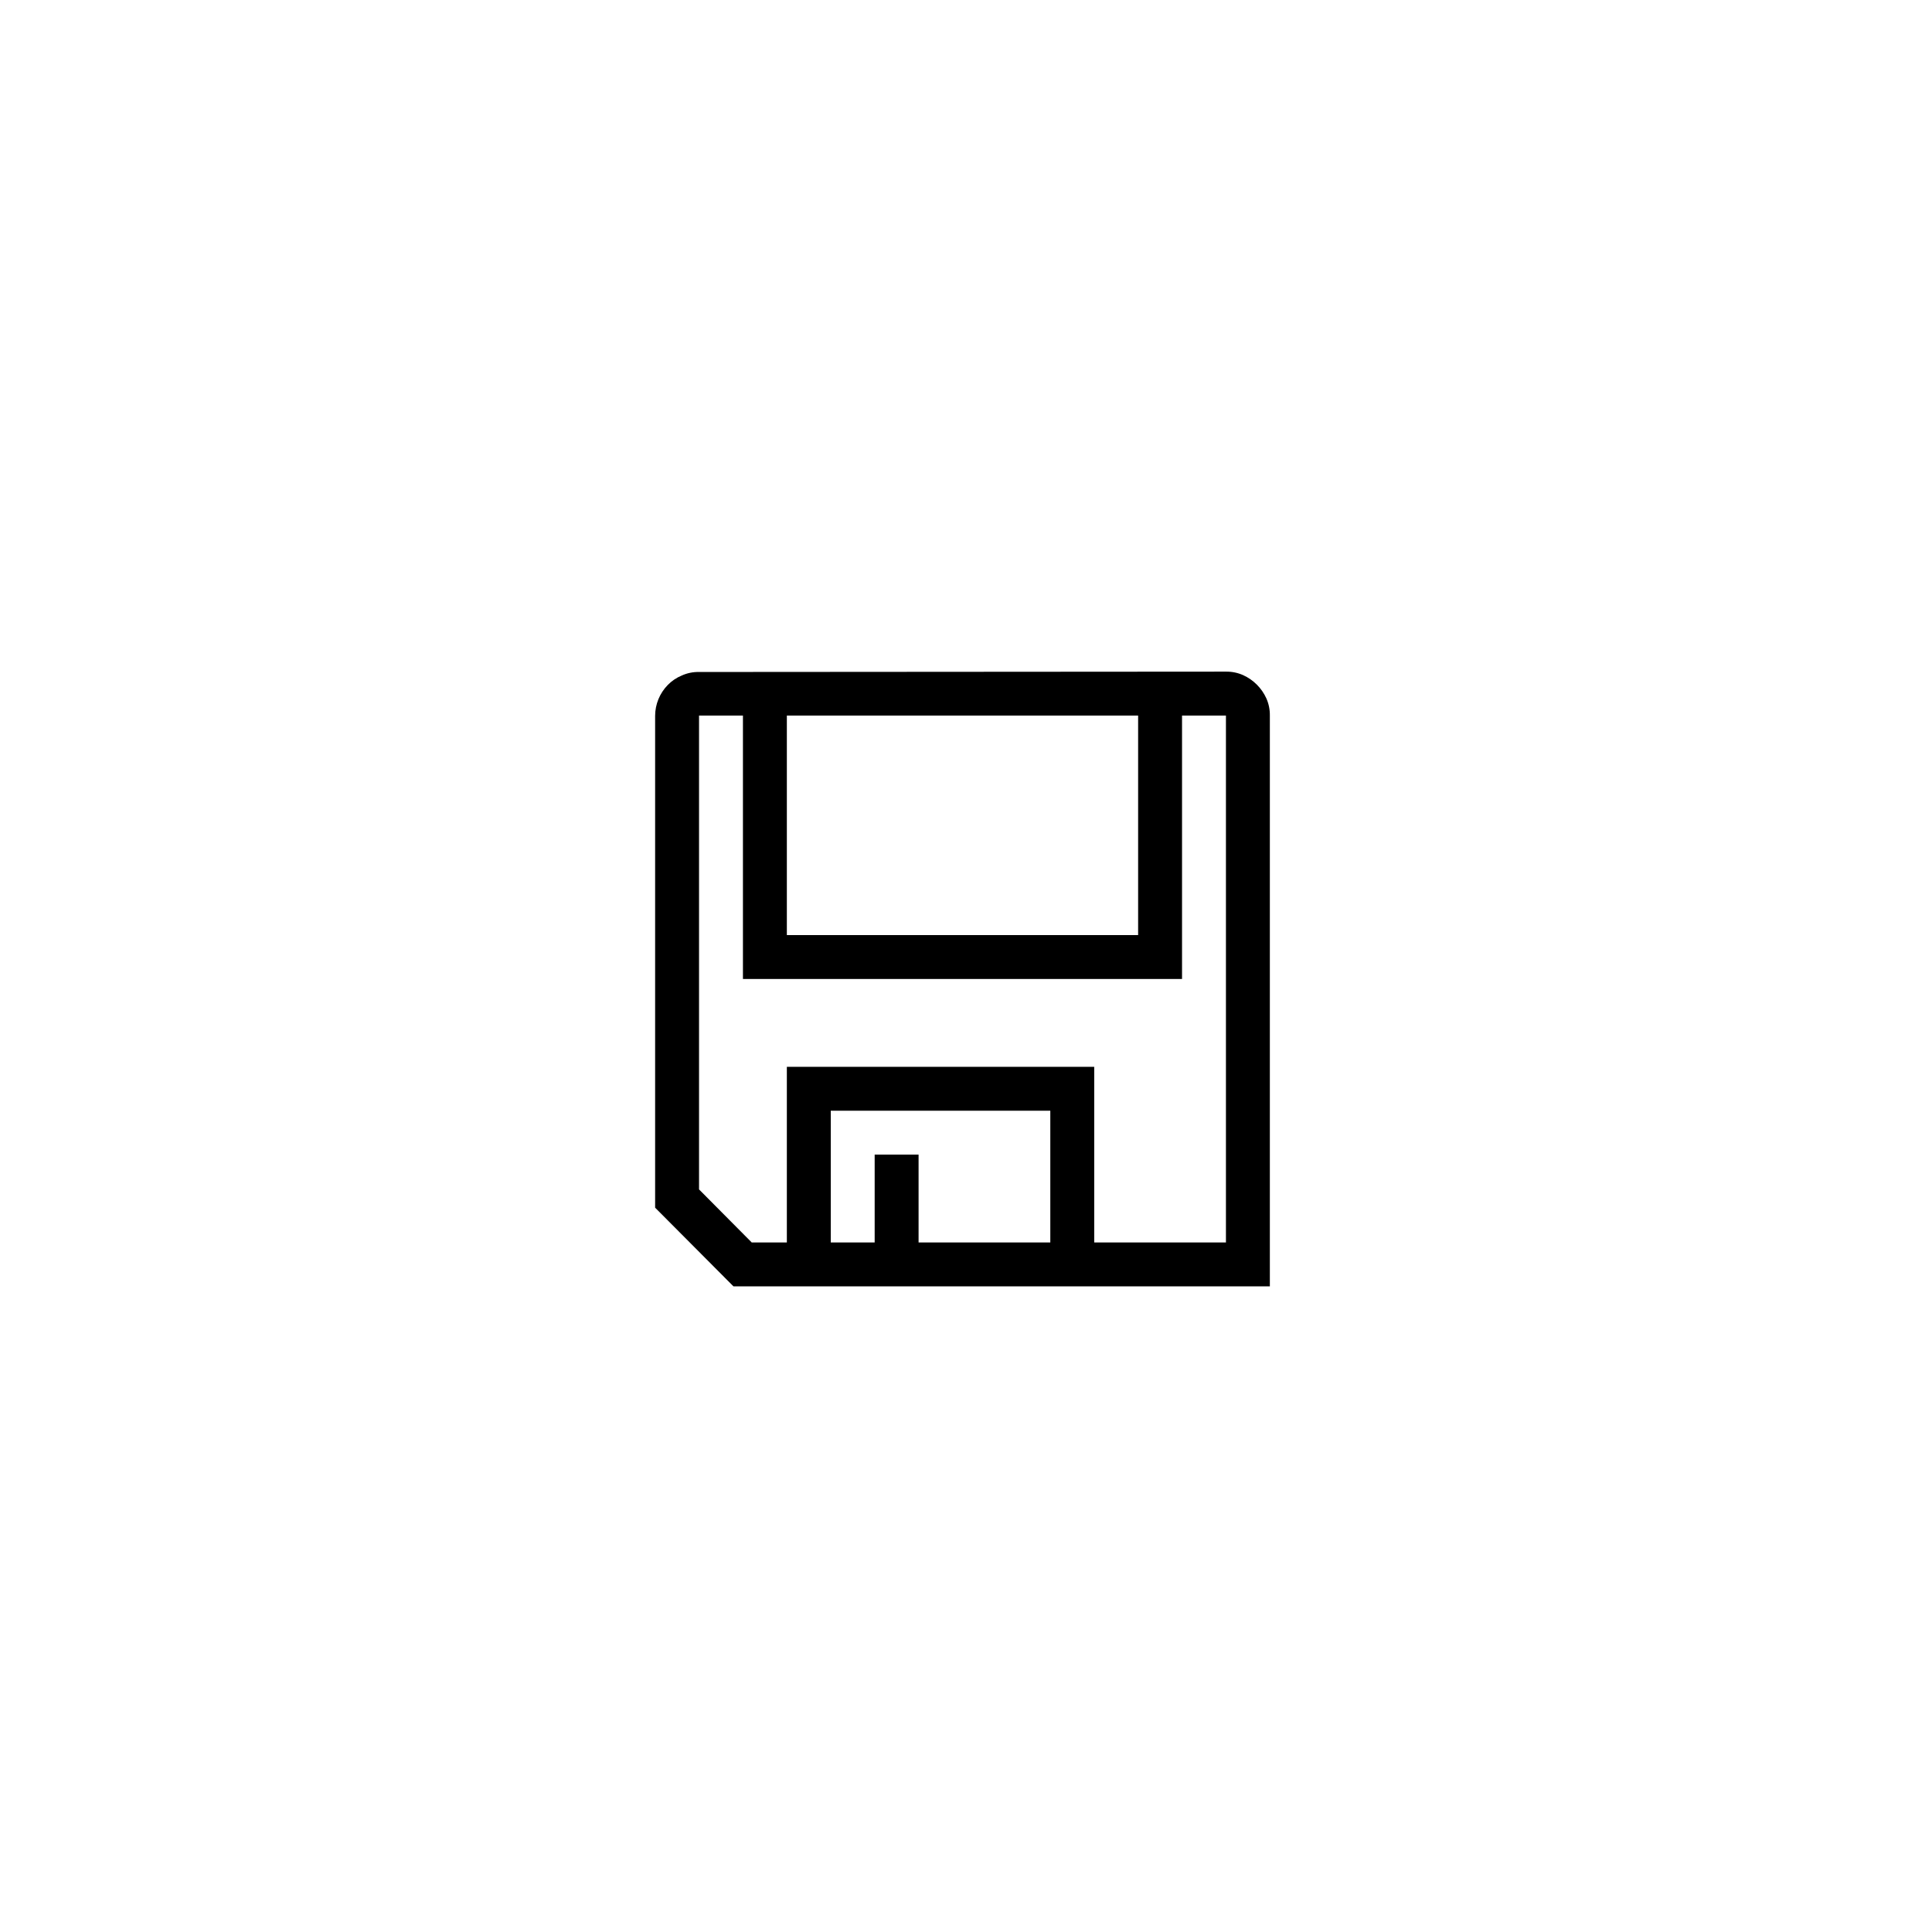
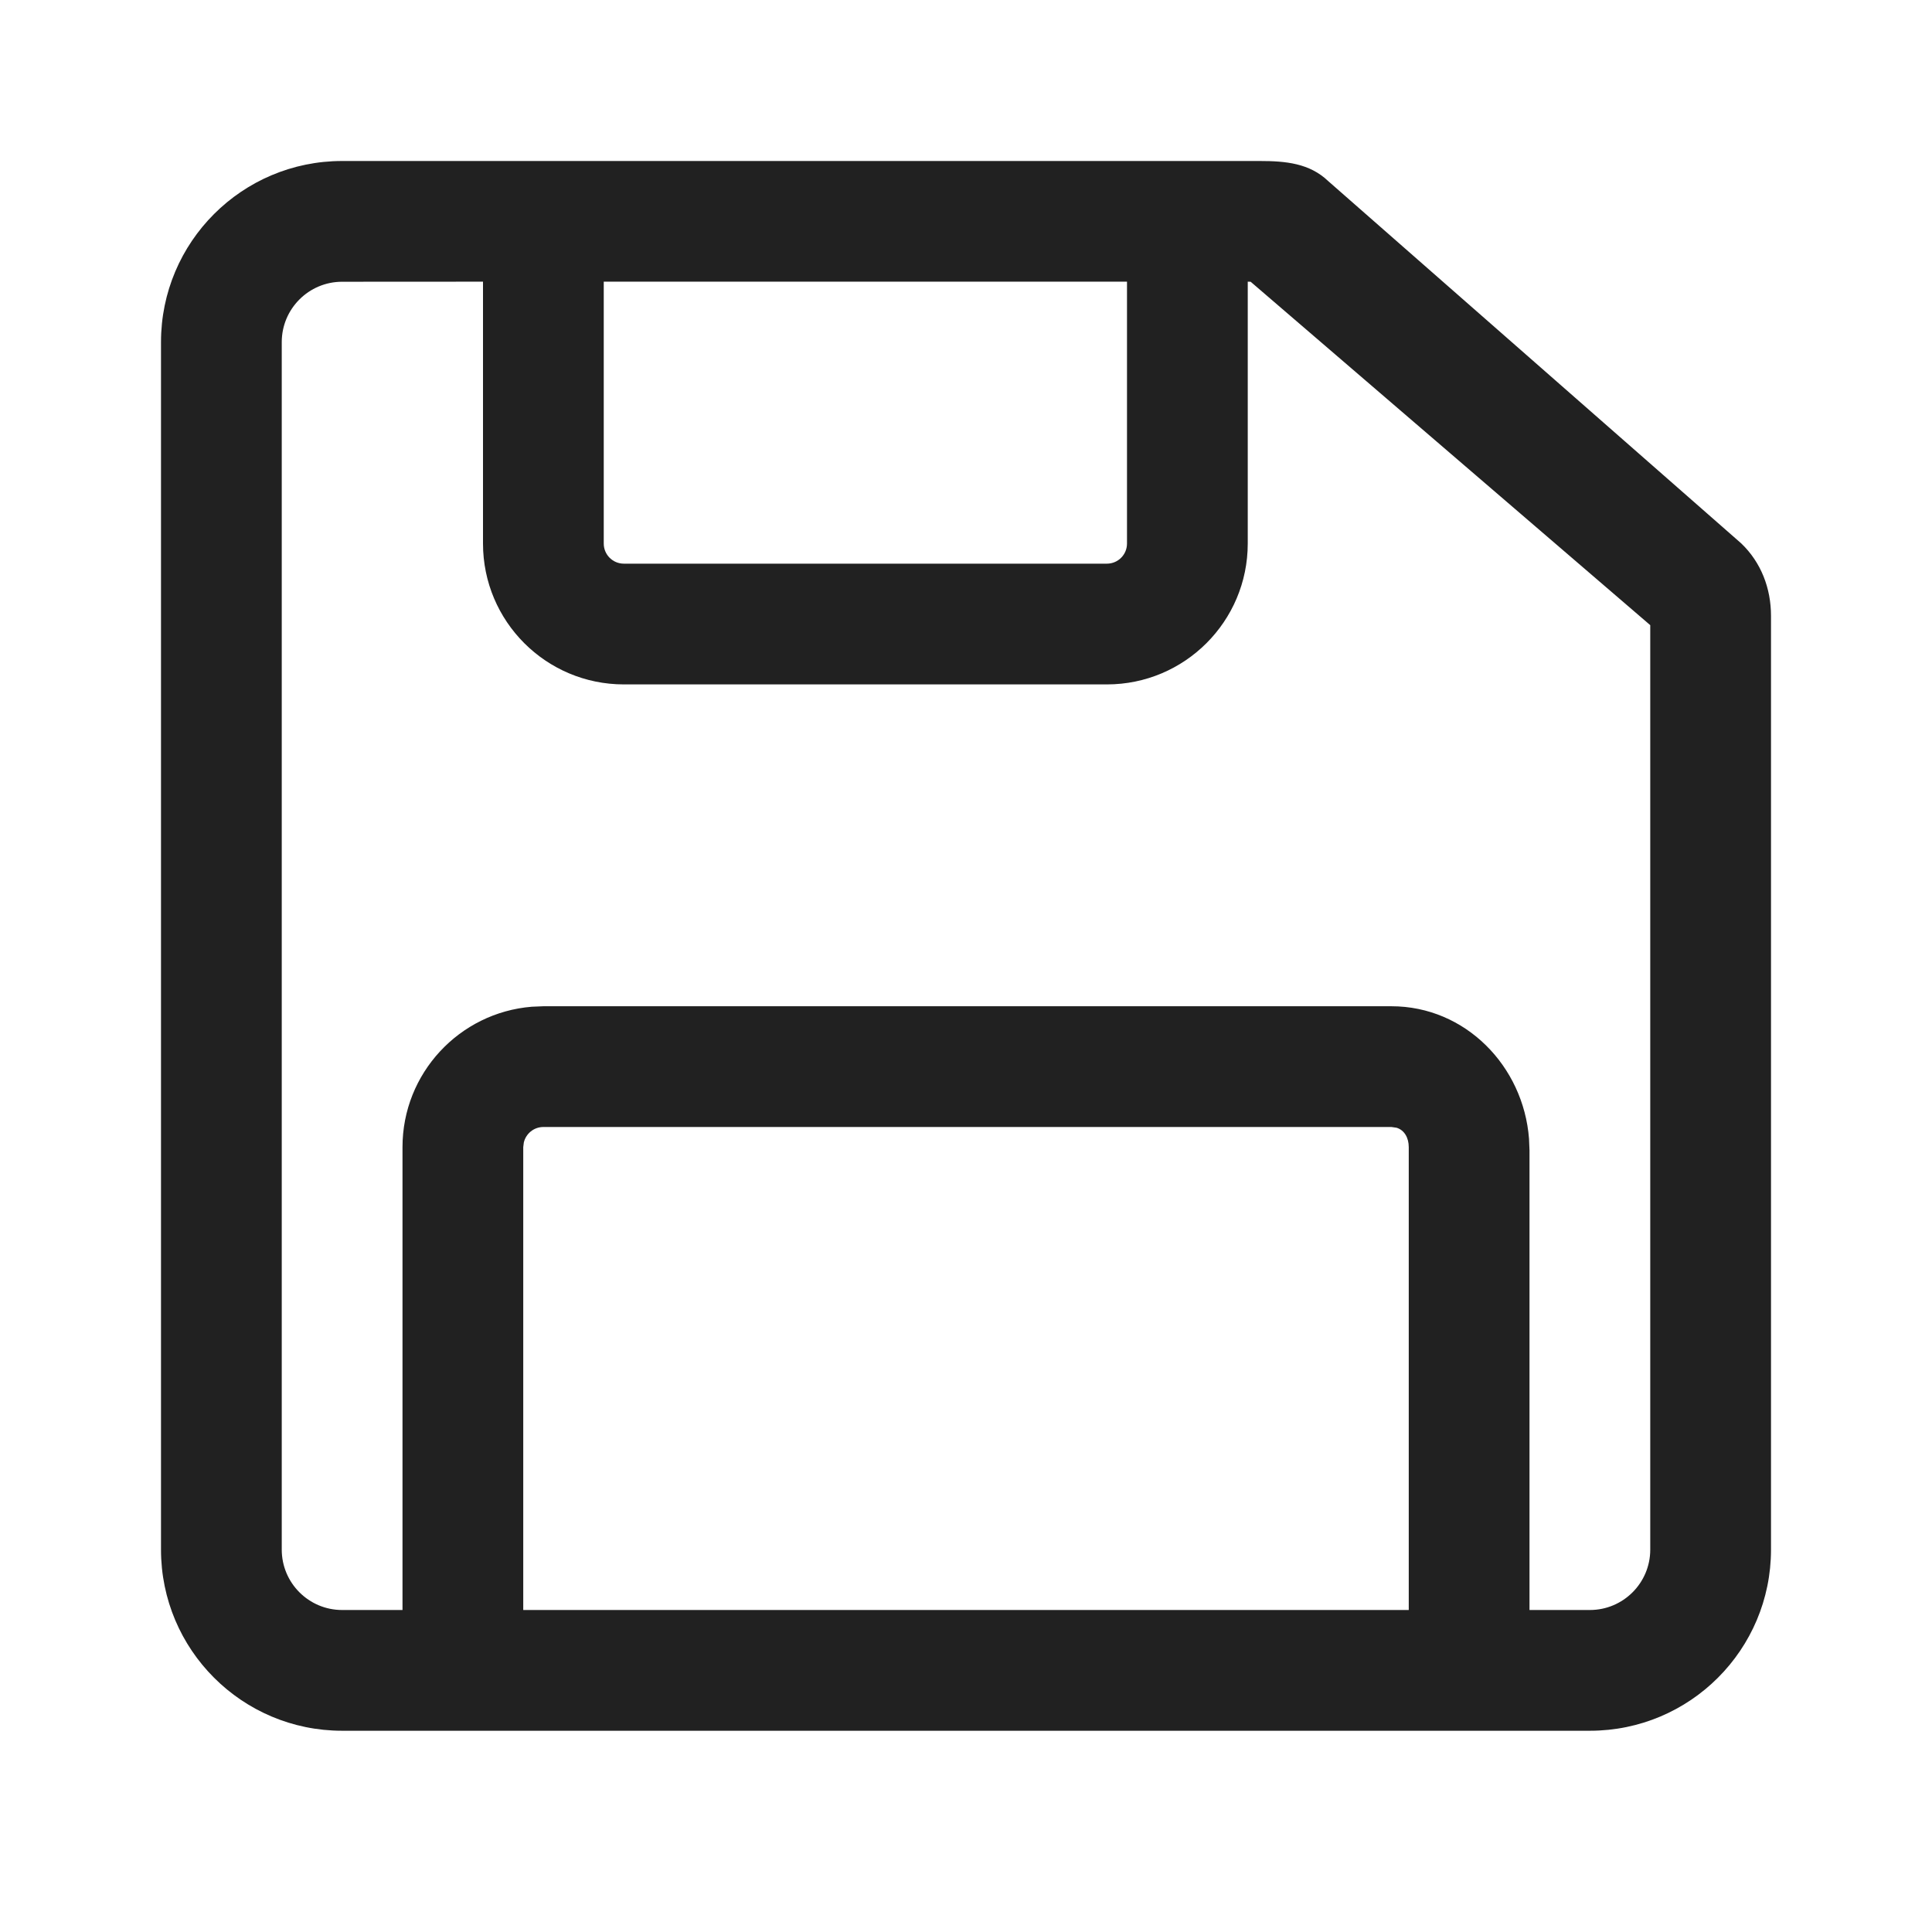
- <svg xmlns="http://www.w3.org/2000/svg" viewBox="0 0 55 55">
-   <defs>
-     <style>.cls-1{fill:none;}</style>
-   </defs>
-   <g id="Icon_buttons" data-name="Icon buttons">
-     <rect class="cls-1" width="55" height="55" />
-     <path d="M34.9,19.12a1.16,1.16,0,0,1,.49.1,1.33,1.33,0,0,1,.66.66,1.16,1.16,0,0,1,.1.49V36.62H20.88l-2.23-2.24v-14a1.26,1.26,0,0,1,.36-.88,1.18,1.18,0,0,1,.4-.27,1.13,1.13,0,0,1,.49-.1Zm0,1.25H33.65v7.5H21.15v-7.5H19.9V33.86l1.5,1.51h1v-5h8.75v5H34.9ZM22.4,26.62h10V20.37h-10Zm7.5,5H23.65v3.75H24.9v-2.5h1.25v2.5H29.9Z" />
+ <svg xmlns="http://www.w3.org/2000/svg" viewBox="0 0 24 24" version="1.1" width="24" height="24">
+   <g id="🔍-Product-Icons" stroke="none" stroke-width="1" fill="none" fill-rule="evenodd">
+     <g id="ic_fluent_save_24_regular" fill="#212121" fill-rule="nonzero">
+       <path d="M15.65,2 C15.972,2 16.268,2.028 16.5,2.25 L21.63,6.75 C21.877,6.986 22,7.309 22,7.65 L22,19.25 C22,20.493 20.993,21.5 19.75,21.5 L4.25,21.5 C3.007,21.5 2,20.493 2,19.25 L2,4.25 C2,3.007 3.007,2 4.25,2 L15.65,2 Z M6,3.499 L4.25,3.5 C3.836,3.5 3.5,3.836 3.5,4.25 L3.5,19.25 C3.5,19.664 3.836,20 4.25,20 L5,20 L5,14.25 C5,13.332 5.707,12.579 6.606,12.506 L6.75,12.5 L17.285,12.5 C18.203,12.5 18.925,13.243 18.994,14.146 L19,14.29 L19,20 L19.75,20 C20.164,20 20.5,19.664 20.5,19.25 L20.5,7.766 L15.536,3.5 L15.5,3.499 L15.5,6.752 C15.5,7.719 14.716,8.502 13.75,8.502 L7.75,8.502 C6.784,8.502 6,7.719 6,6.752 L6,3.499 Z M17.285,14 L6.75,14 C6.632,14 6.533,14.082 6.507,14.193 L6.5,14.25 L6.5,20 L17.5,20 L17.5,14.25 C17.5,14.135 17.446,14.038 17.348,14.009 L17.285,14 Z M14,3.499 L7.5,3.499 L7.5,6.752 C7.5,6.891 7.612,7.002 7.75,7.002 L13.75,7.002 C13.888,7.002 14,6.891 14,6.752 L14,3.499 Z" id="🎨-Color" />
+     </g>
  </g>
</svg>
